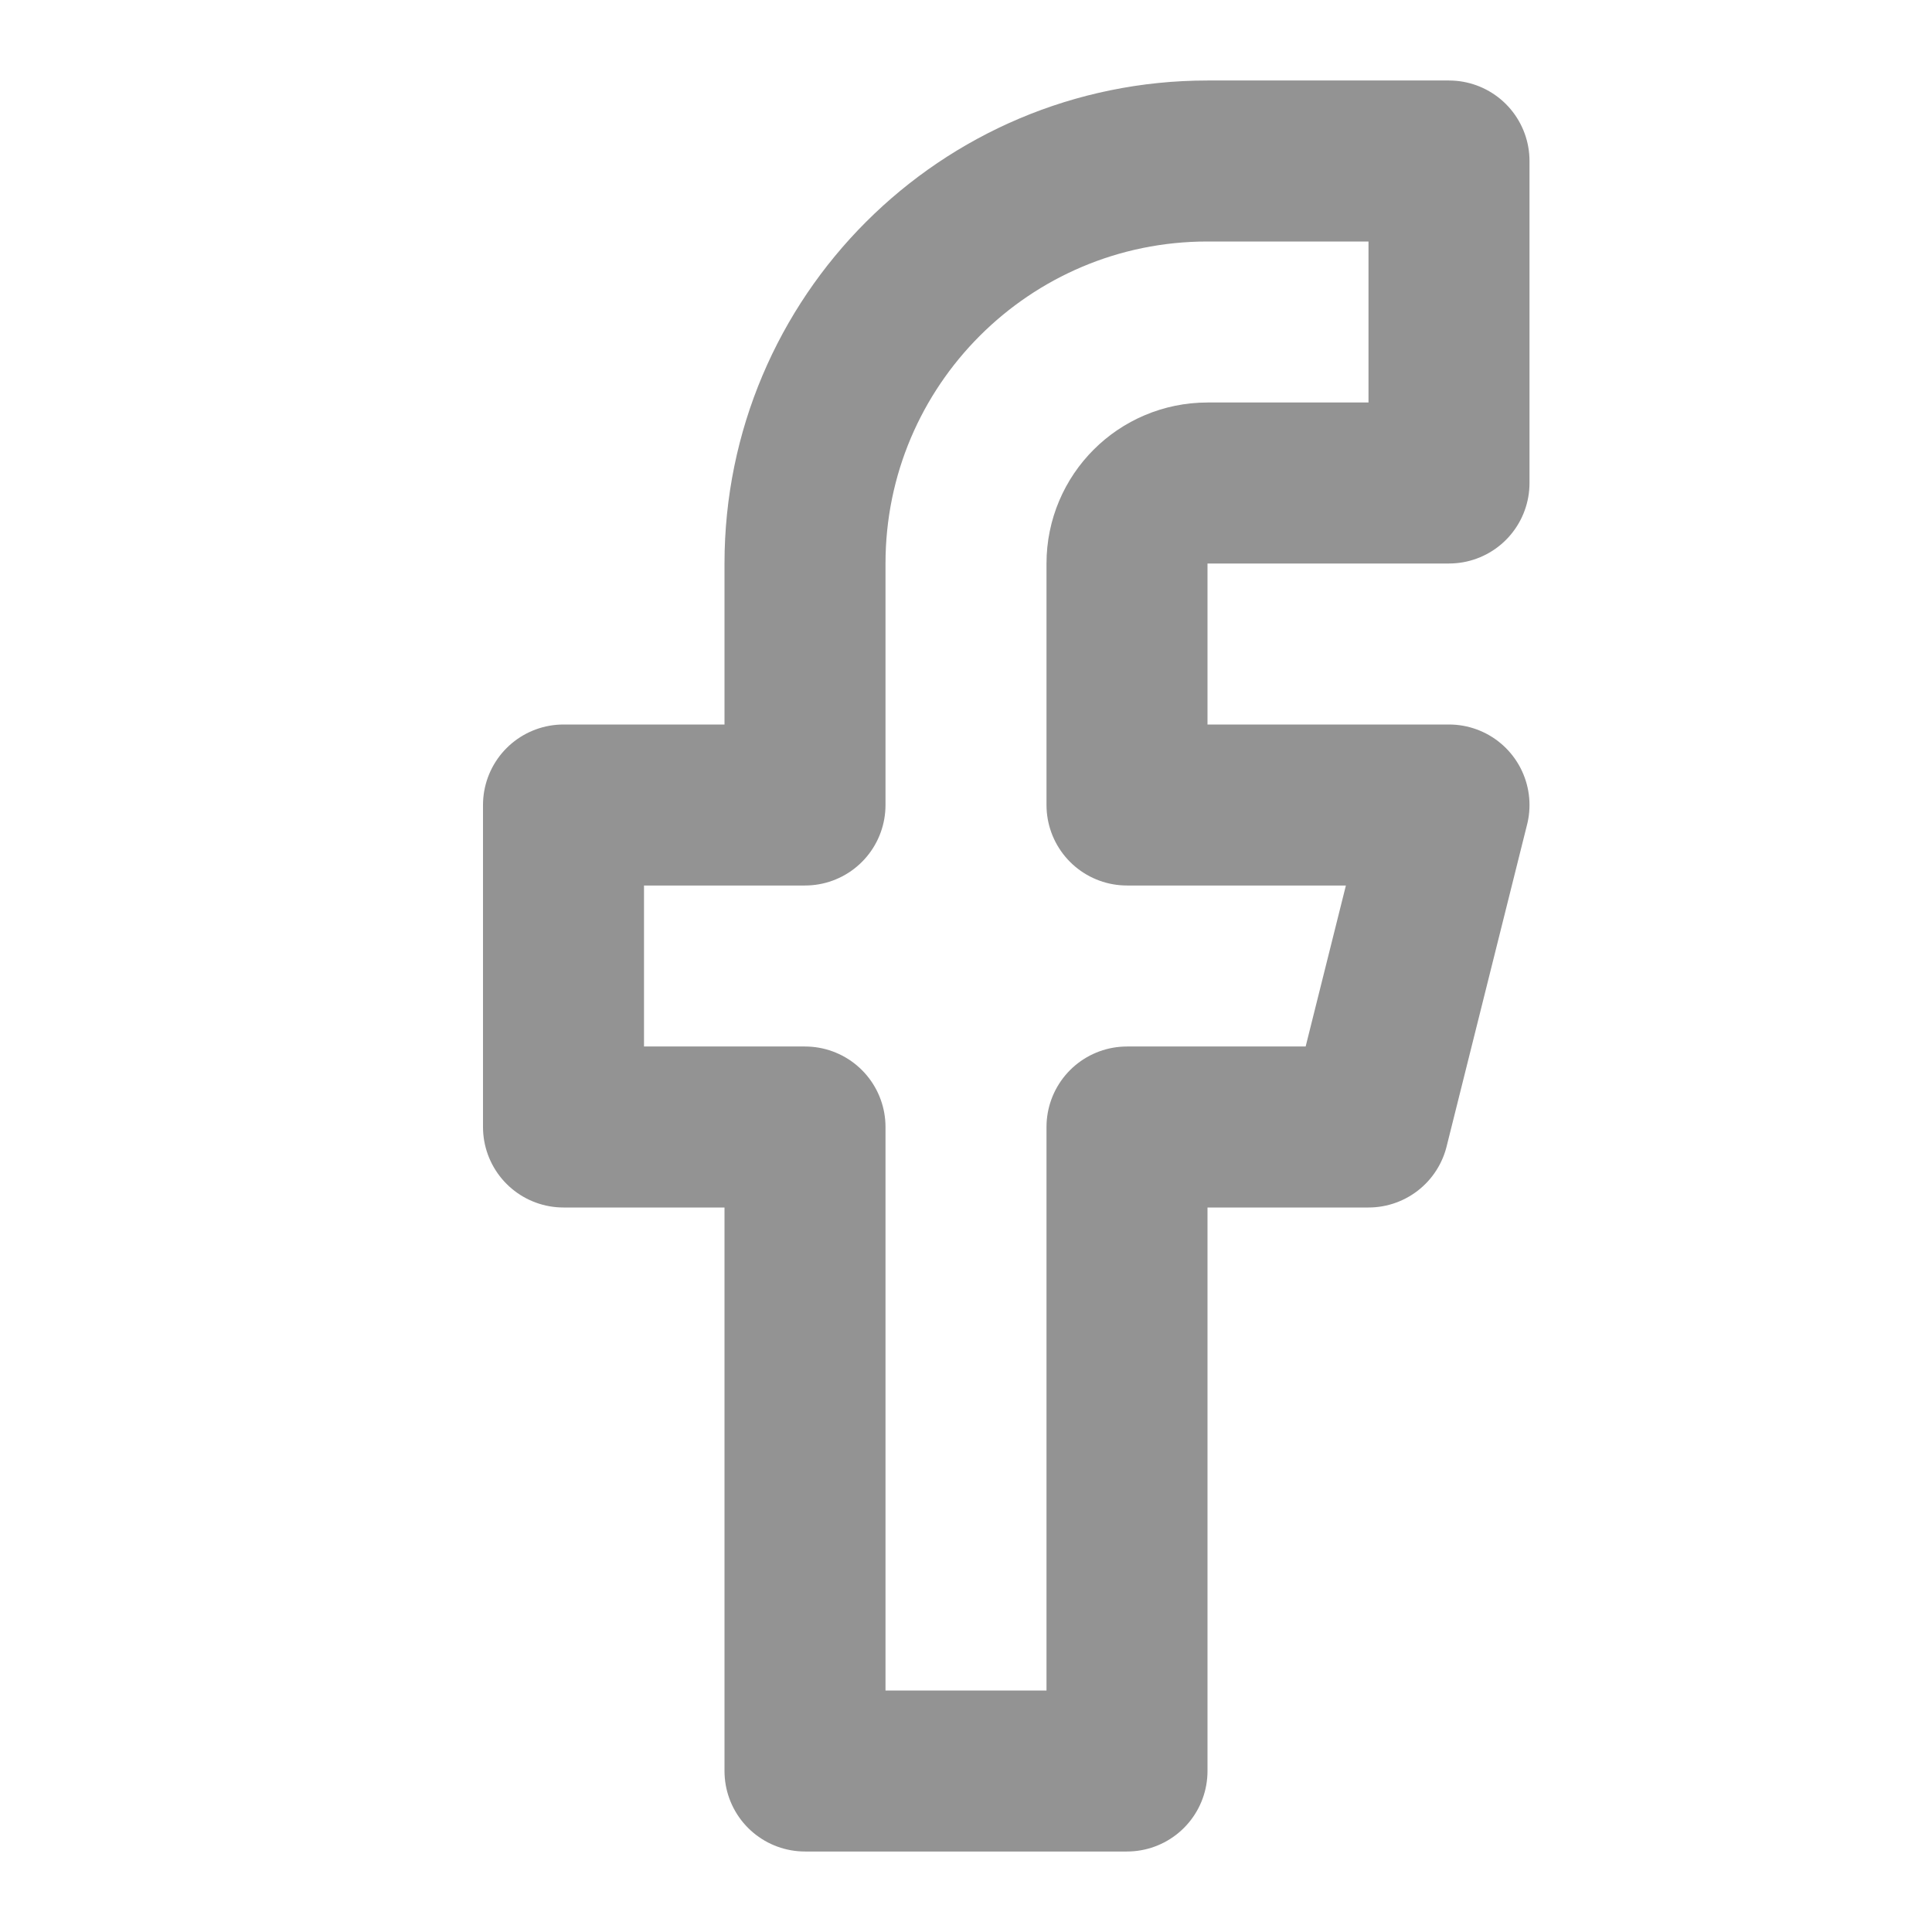
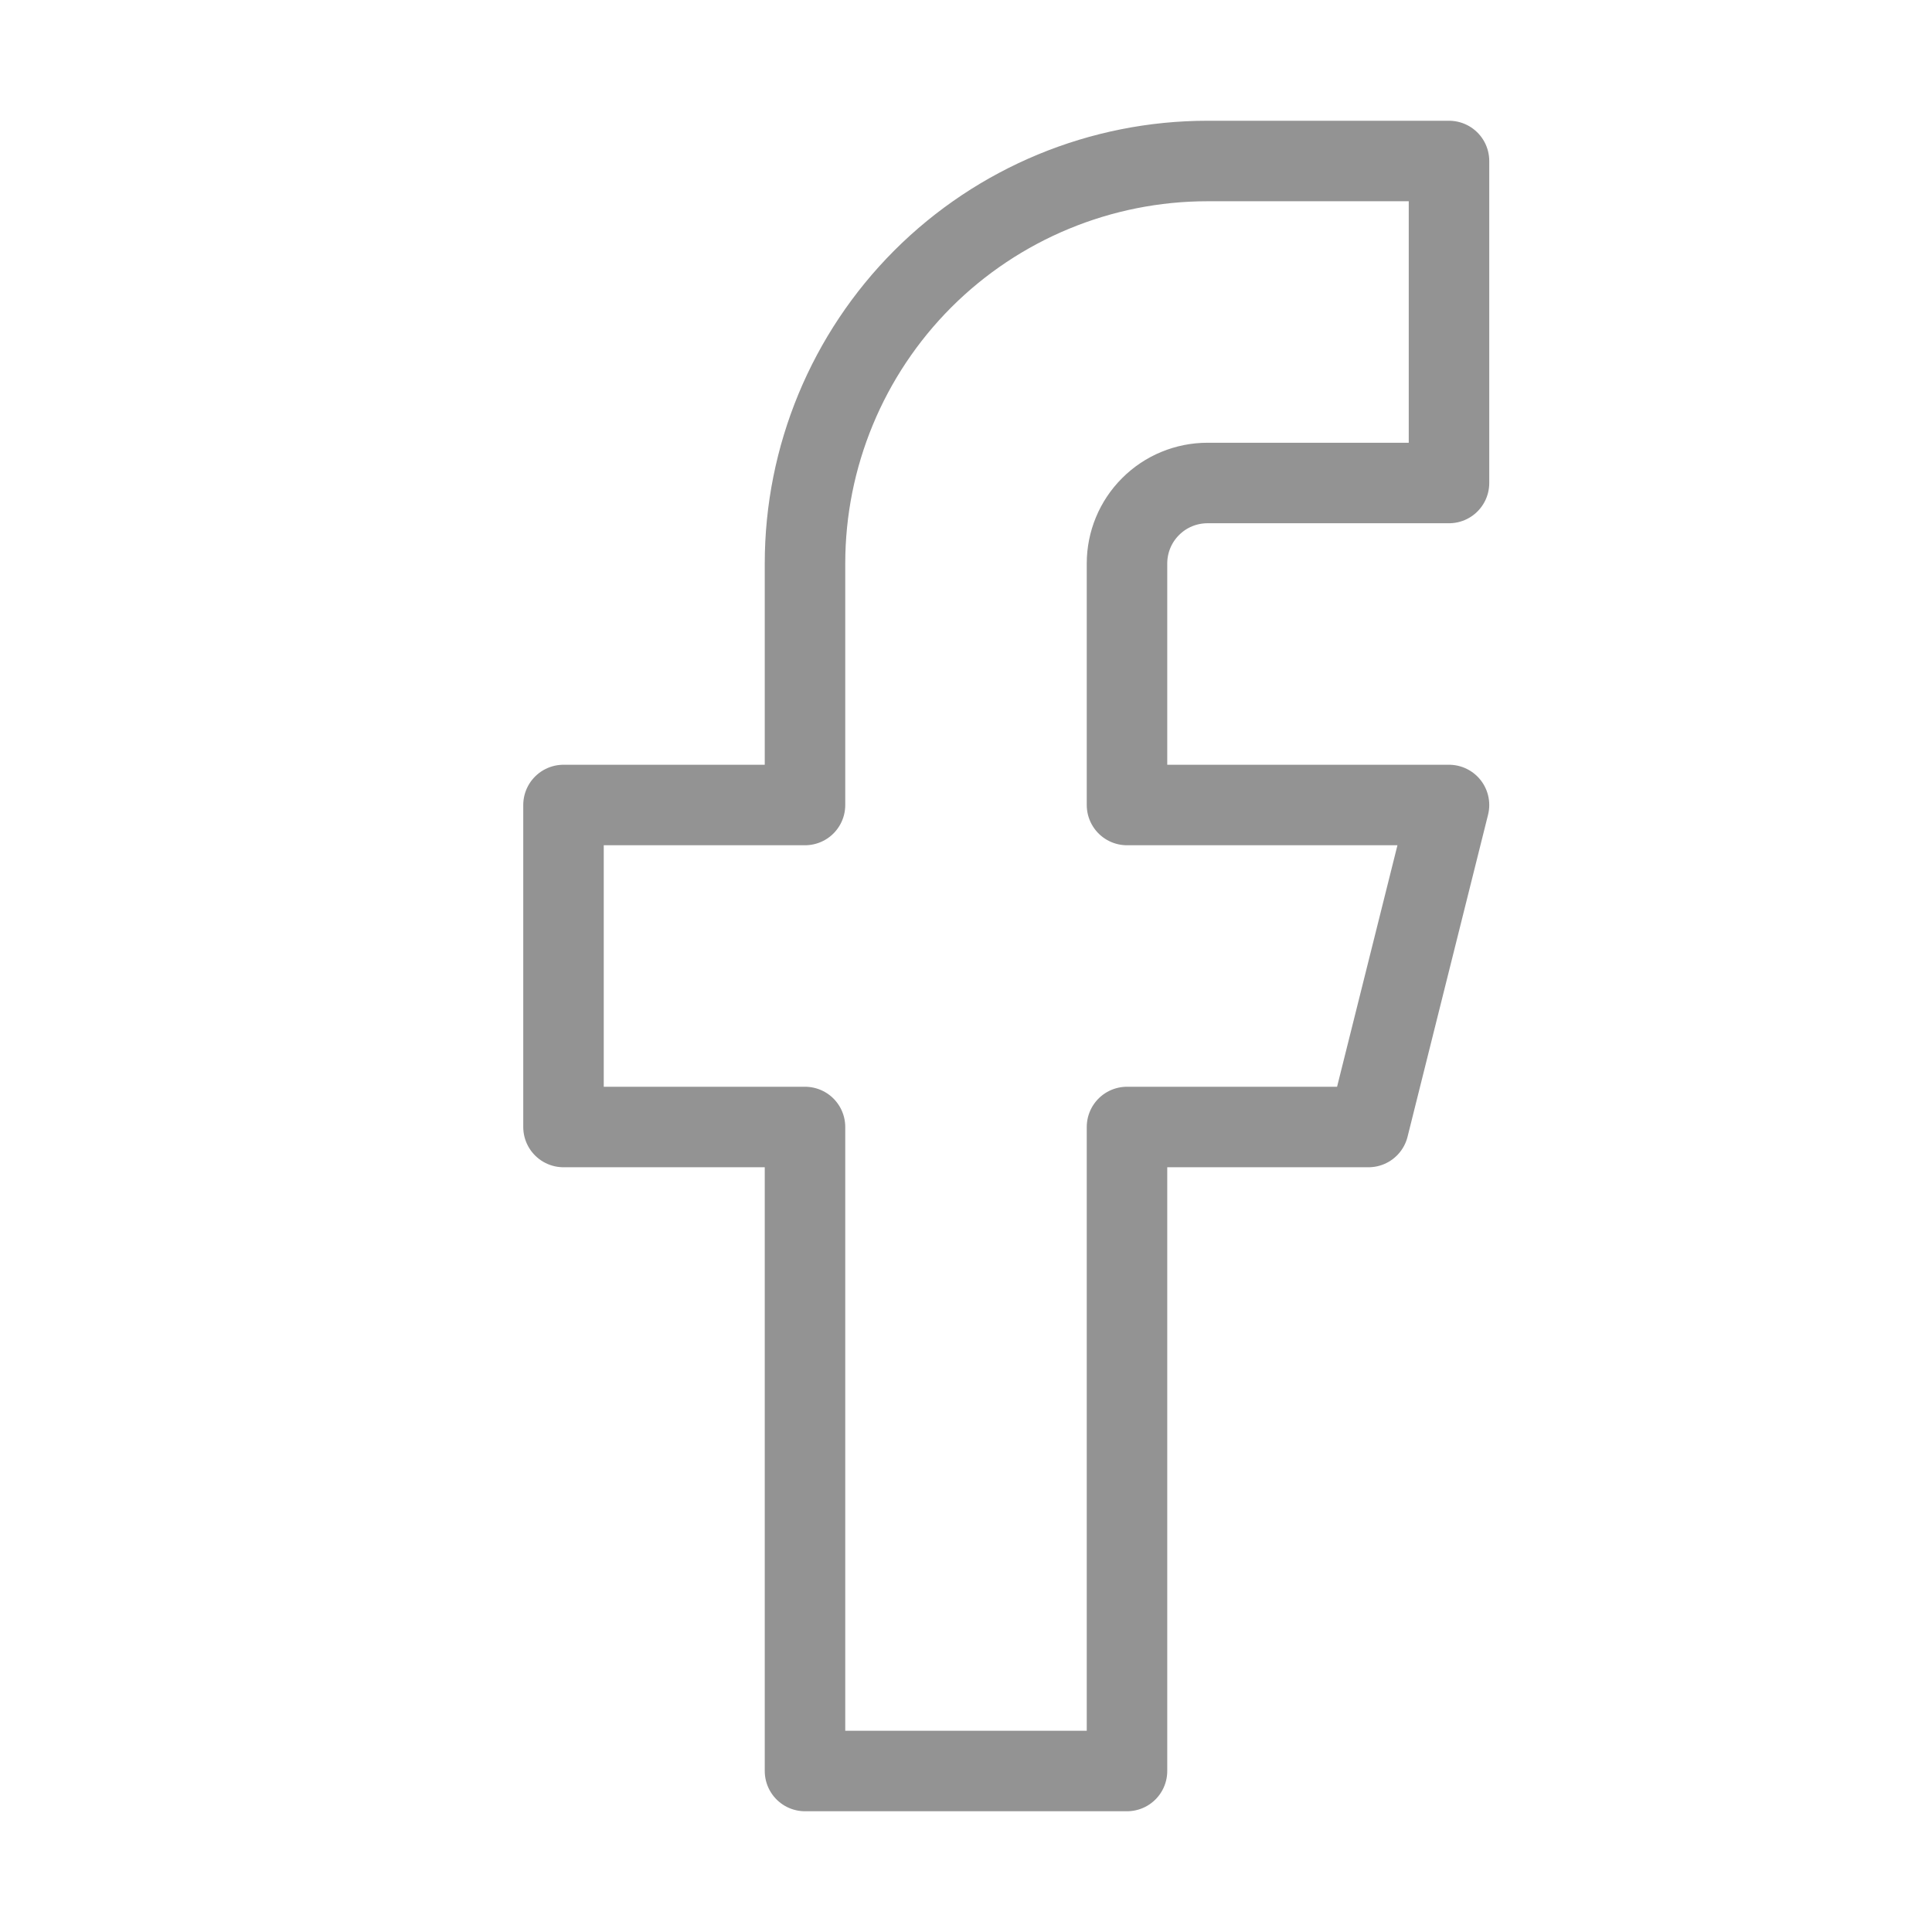
- <svg xmlns="http://www.w3.org/2000/svg" width="24" height="24" viewBox="0 0 24 24" fill="none" stroke="#939393" stroke-width="2" stroke-linecap="round" stroke-linejoin="round" class="feather feather-facebook">
-   <path d="M18 2h-3a5 5 0 0 0-5 5v3H7v4h3v8h4v-8h3l1-4h-4V7a1 1 0 0 1 1-1h3z" />
+ <svg xmlns="http://www.w3.org/2000/svg" width="24" height="24" viewBox="0 0 24 24" fill="none">
+   <path d="M18 2H15C13.674 2 12.402 2.527 11.464 3.464C10.527 4.402 10 5.674 10 7V10H7V14H10V22H14V14H17L18 10H14V7C14 6.735 14.105 6.48 14.293 6.293C14.48 6.105 14.735 6 15 6H18V2Z" stroke="#939393" stroke-linecap="round" stroke-linejoin="round" />
</svg>
